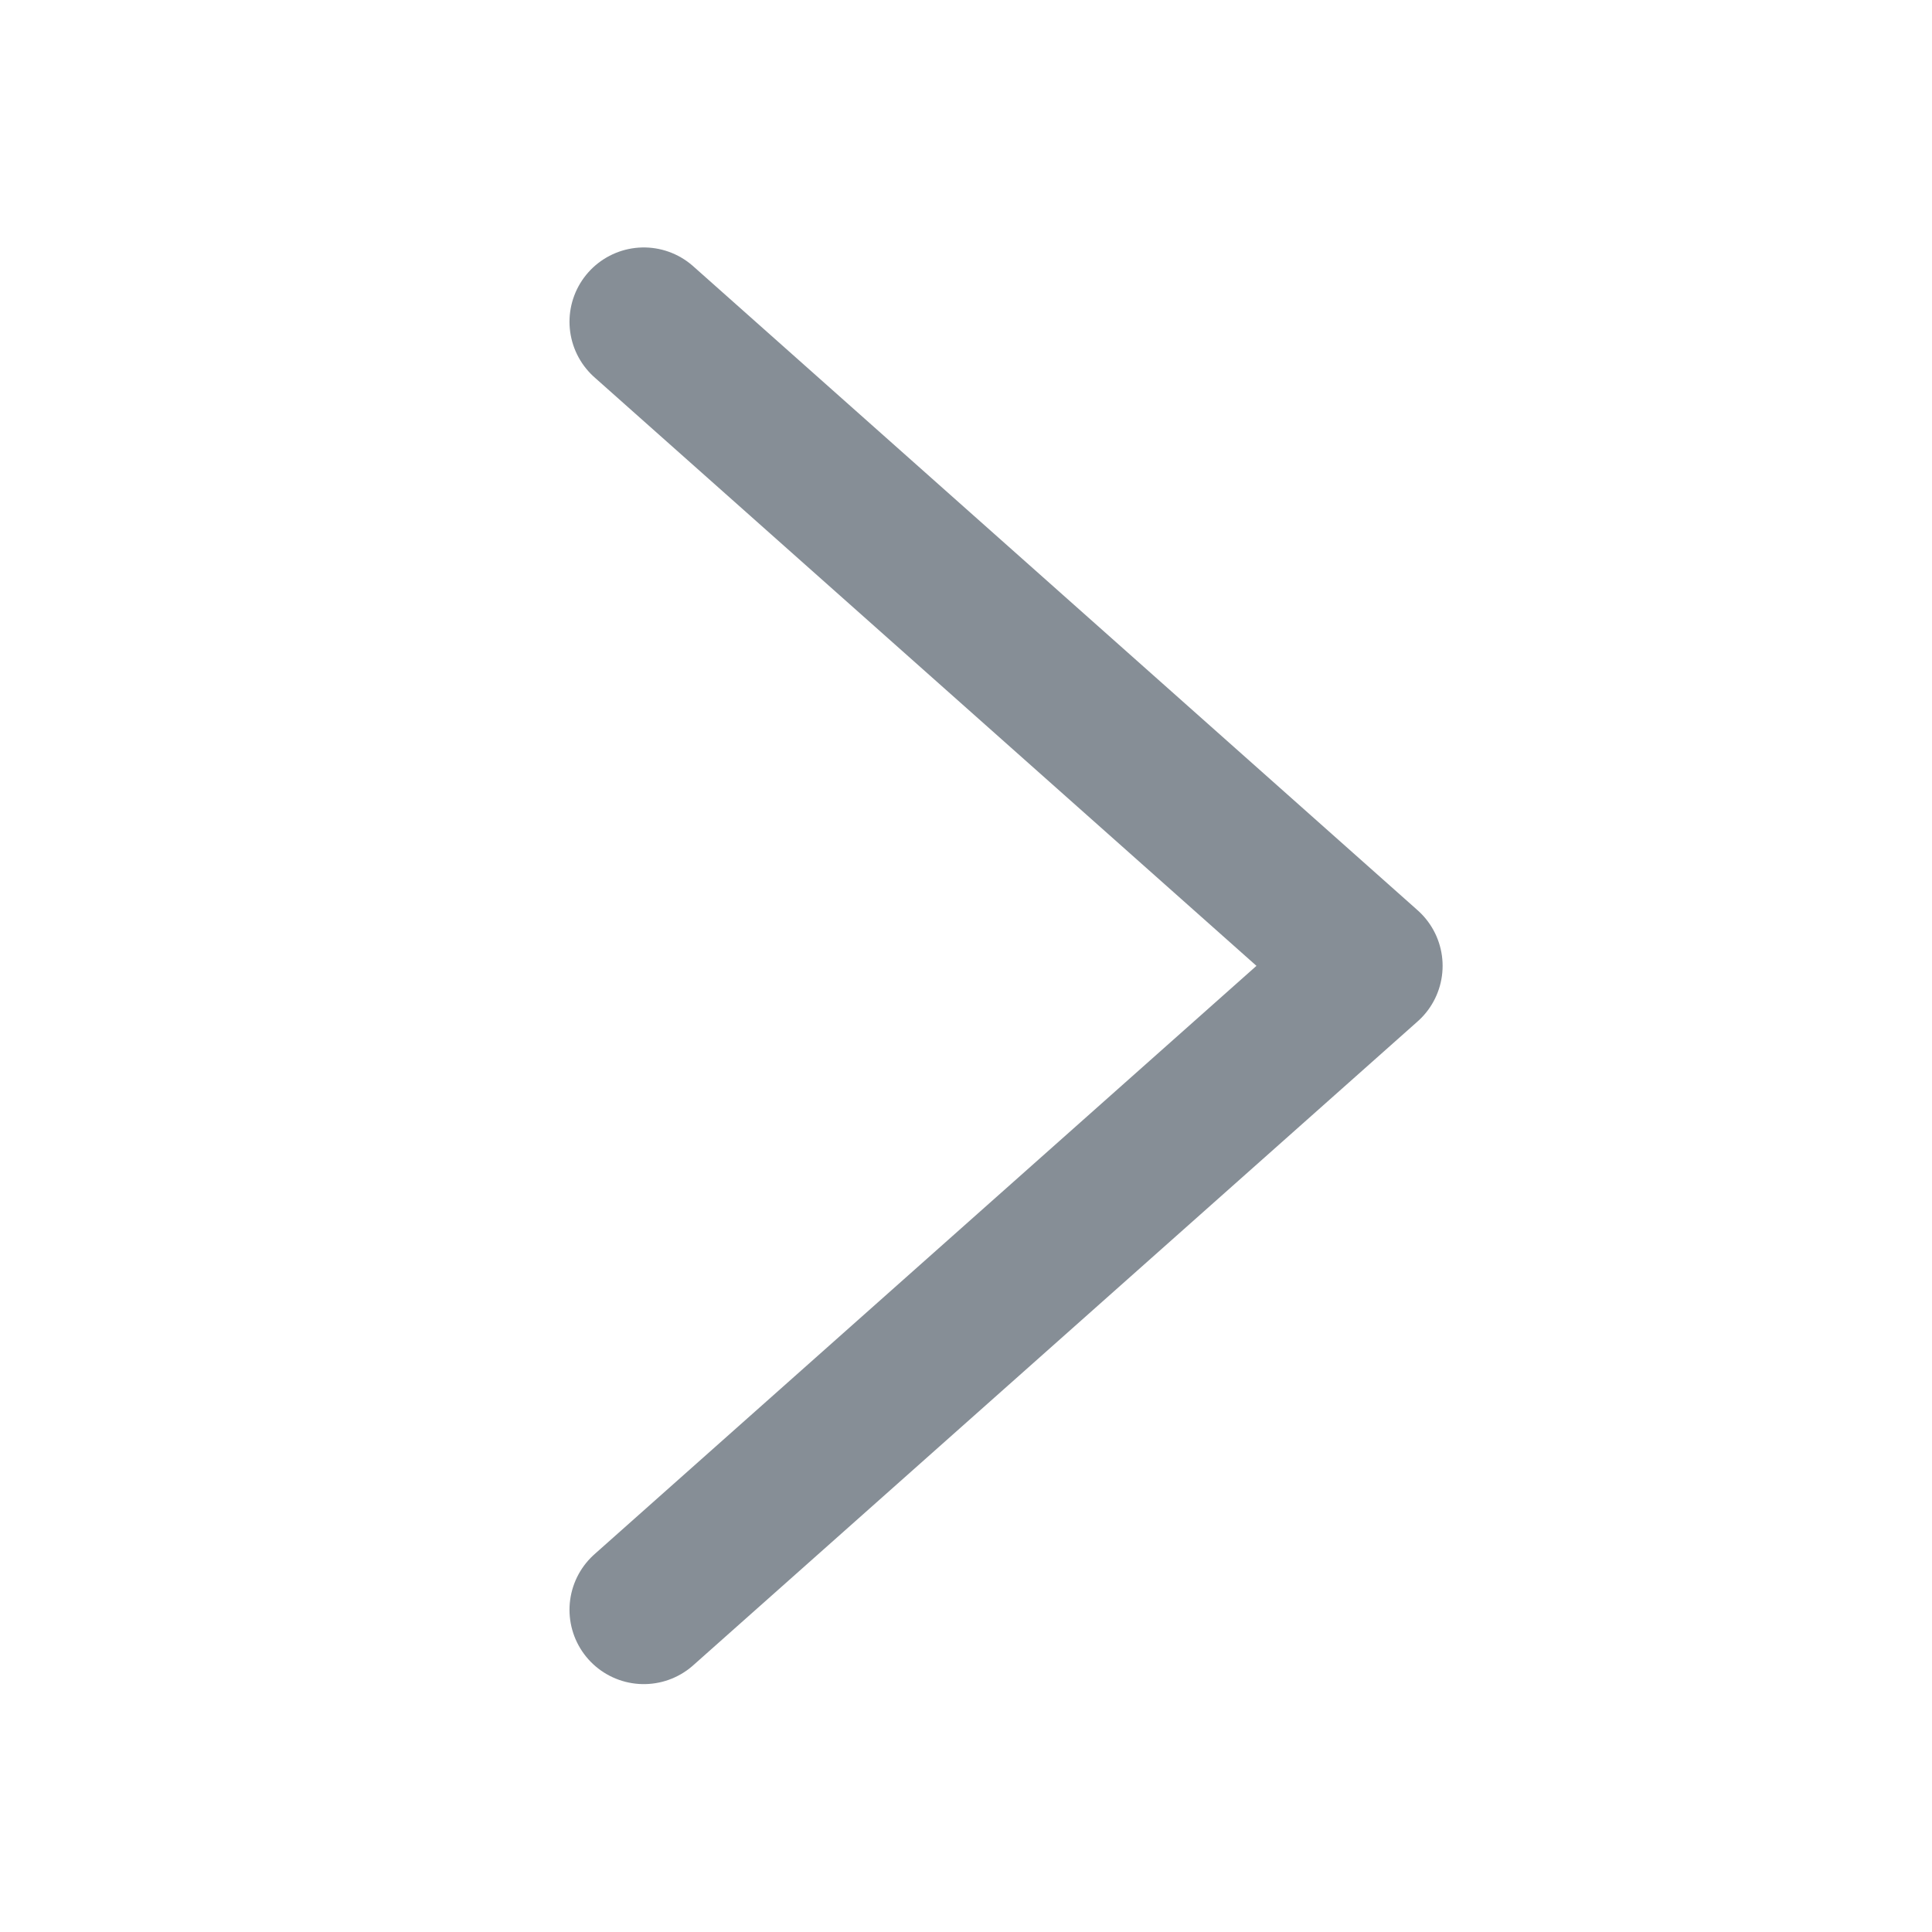
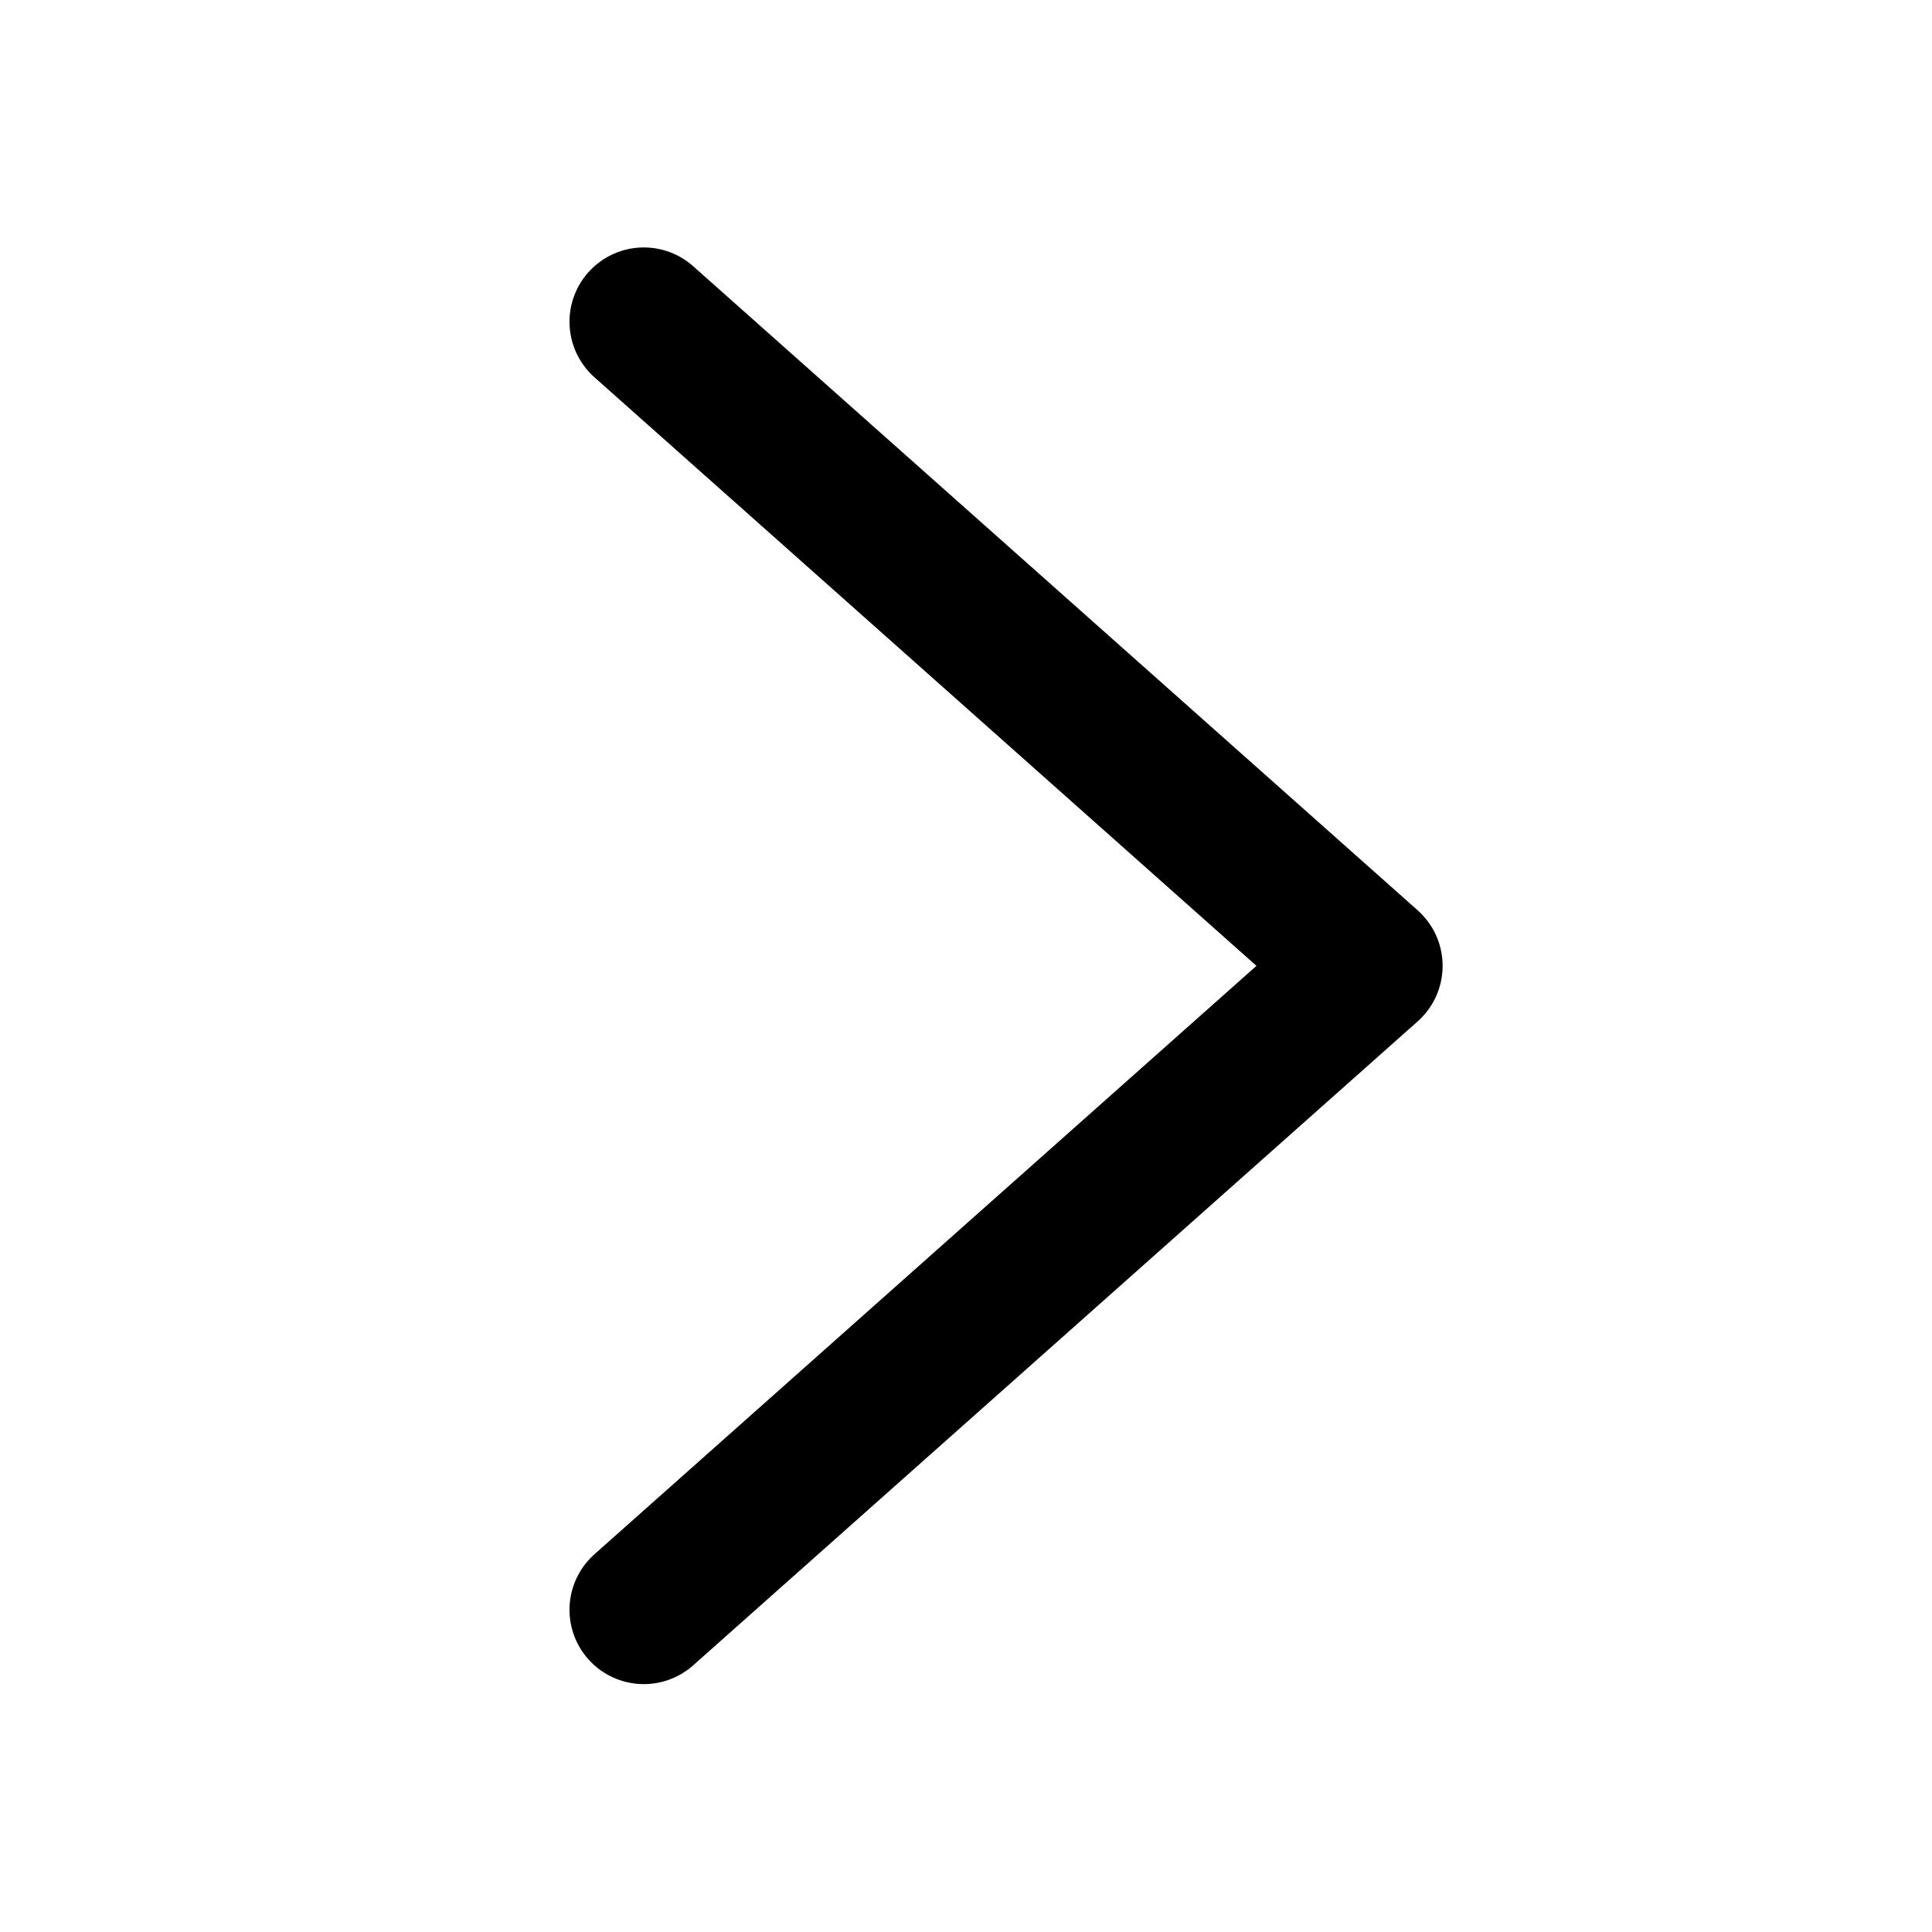
<svg xmlns="http://www.w3.org/2000/svg" width="13" height="13" viewBox="0 0 13 13" fill="none">
-   <path d="M4.332 10.832L9.207 6.499L4.332 2.165" stroke="#868E96" stroke-linecap="round" stroke-linejoin="round" />
+   <path d="M4.332 10.832L9.207 6.499L4.332 2.165" stroke="currentColor" stroke-linecap="round" stroke-linejoin="round" />
</svg>
